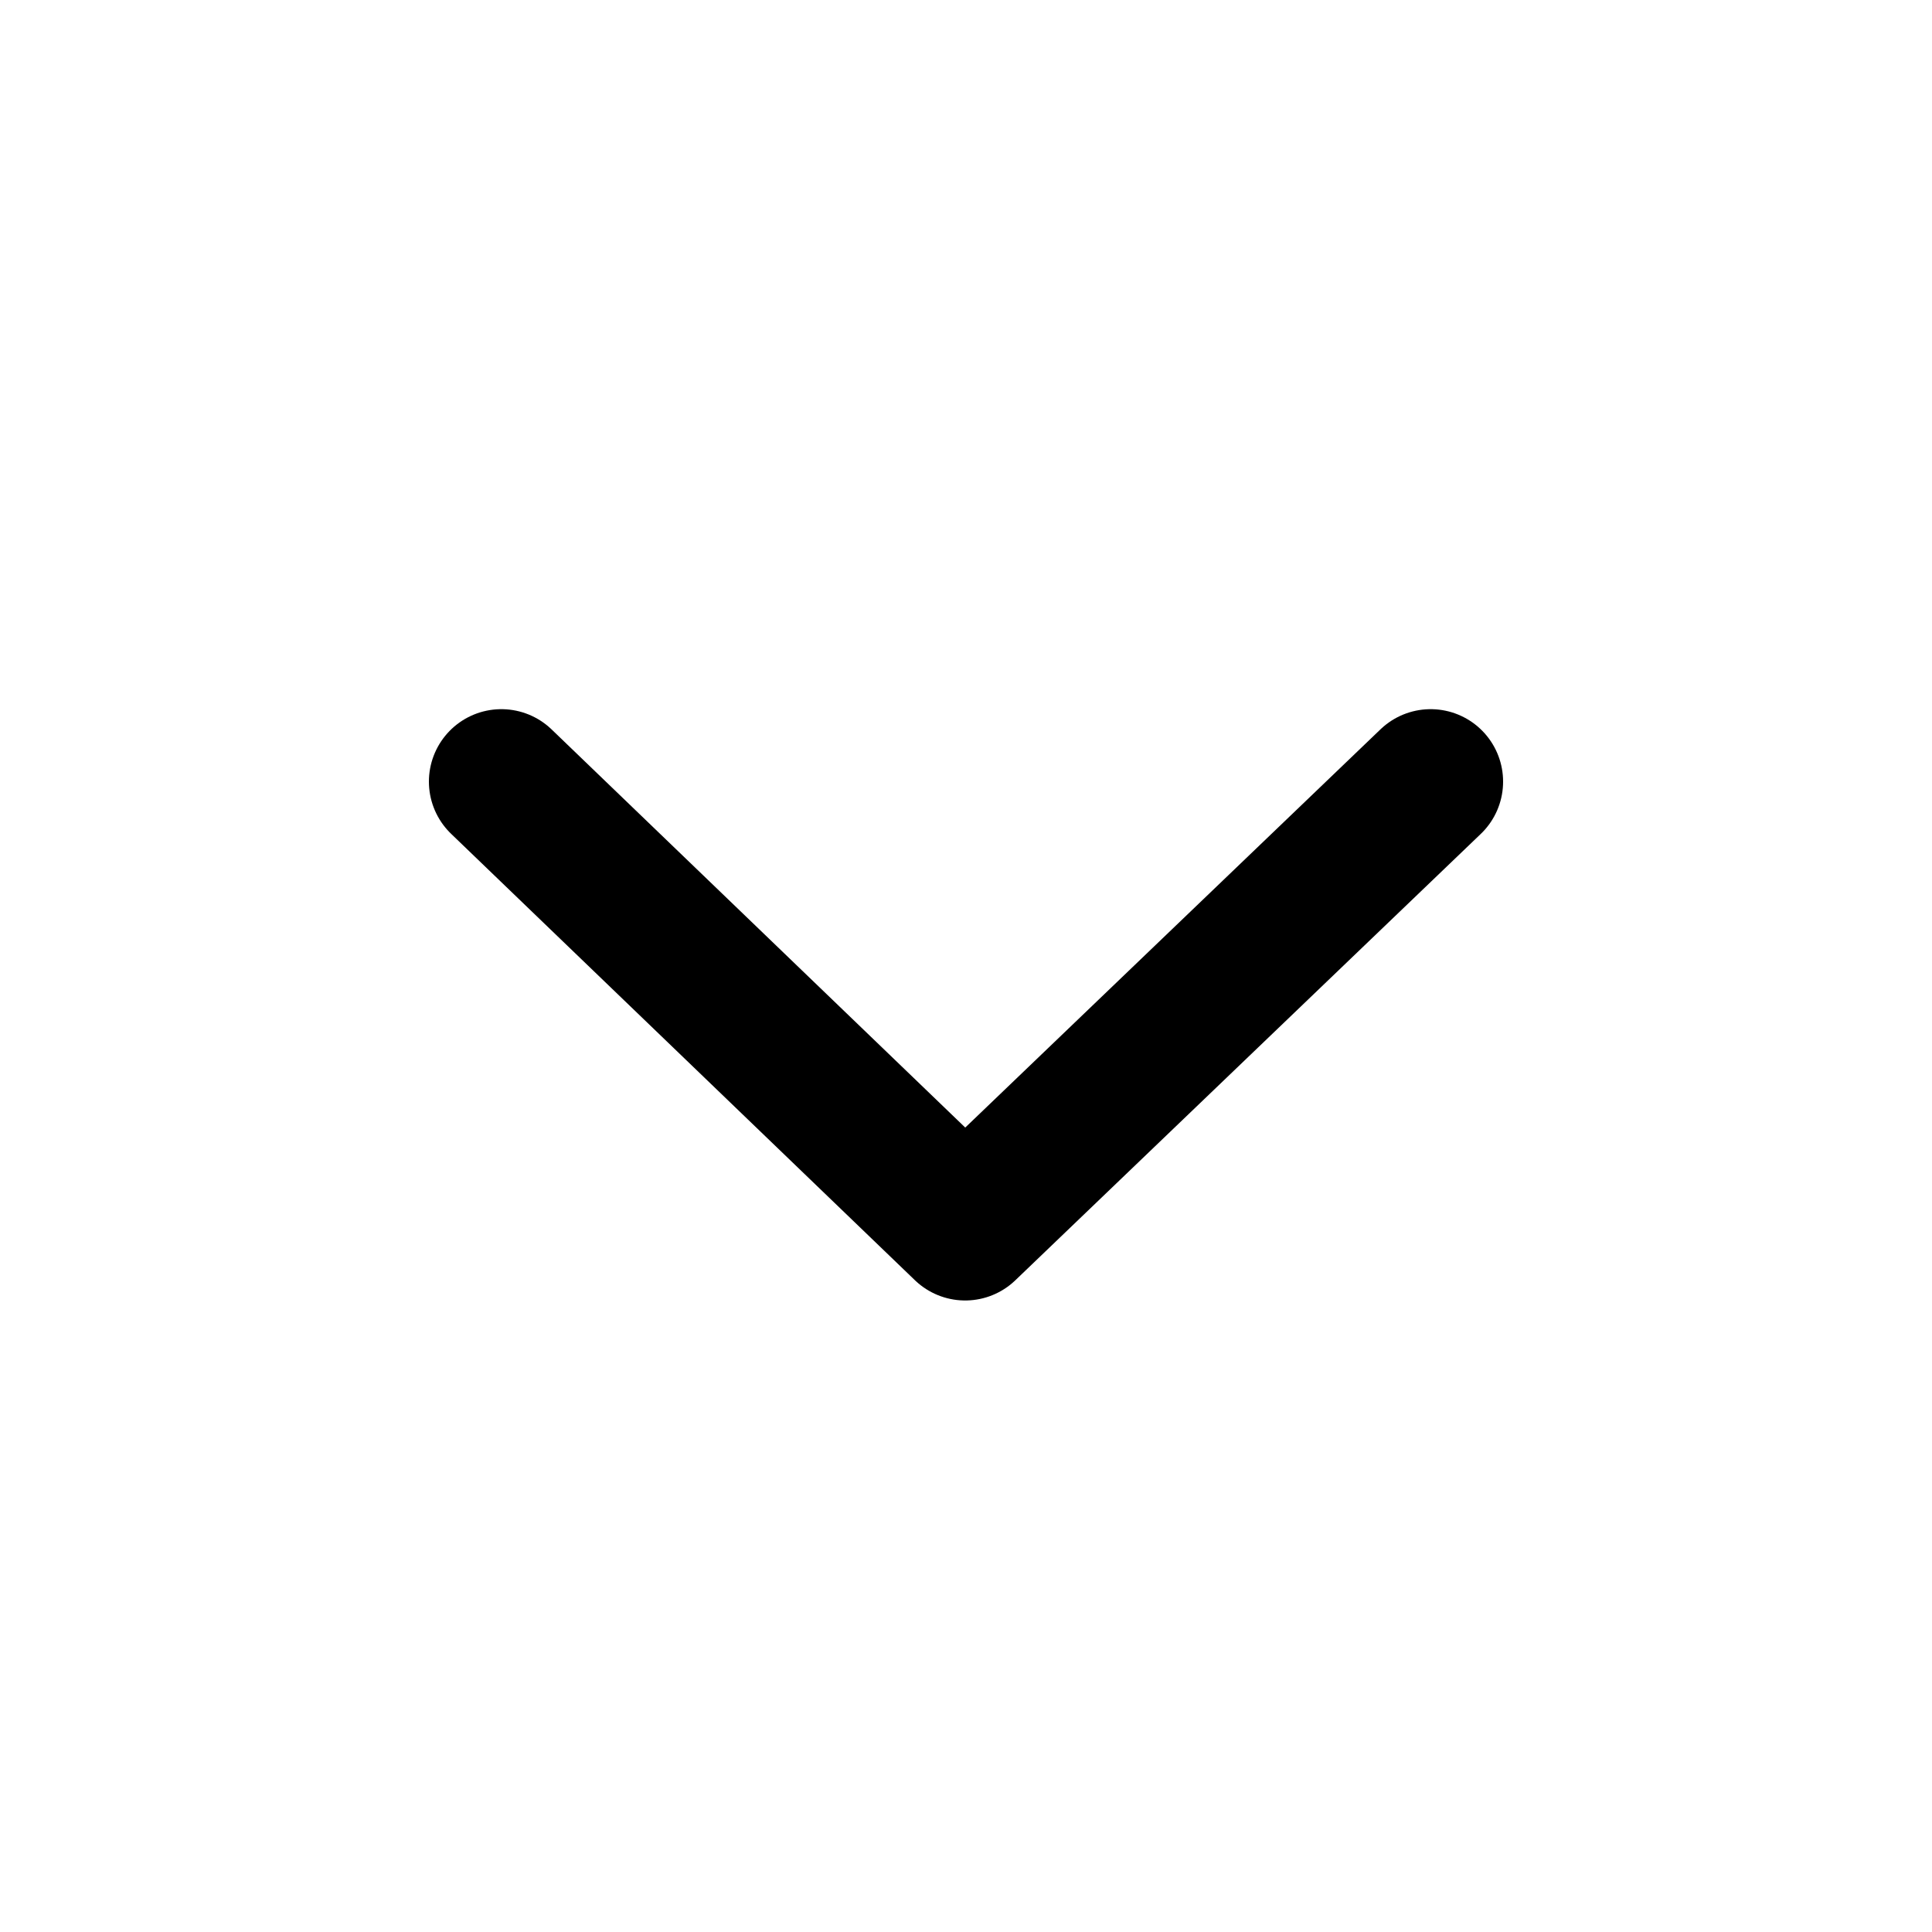
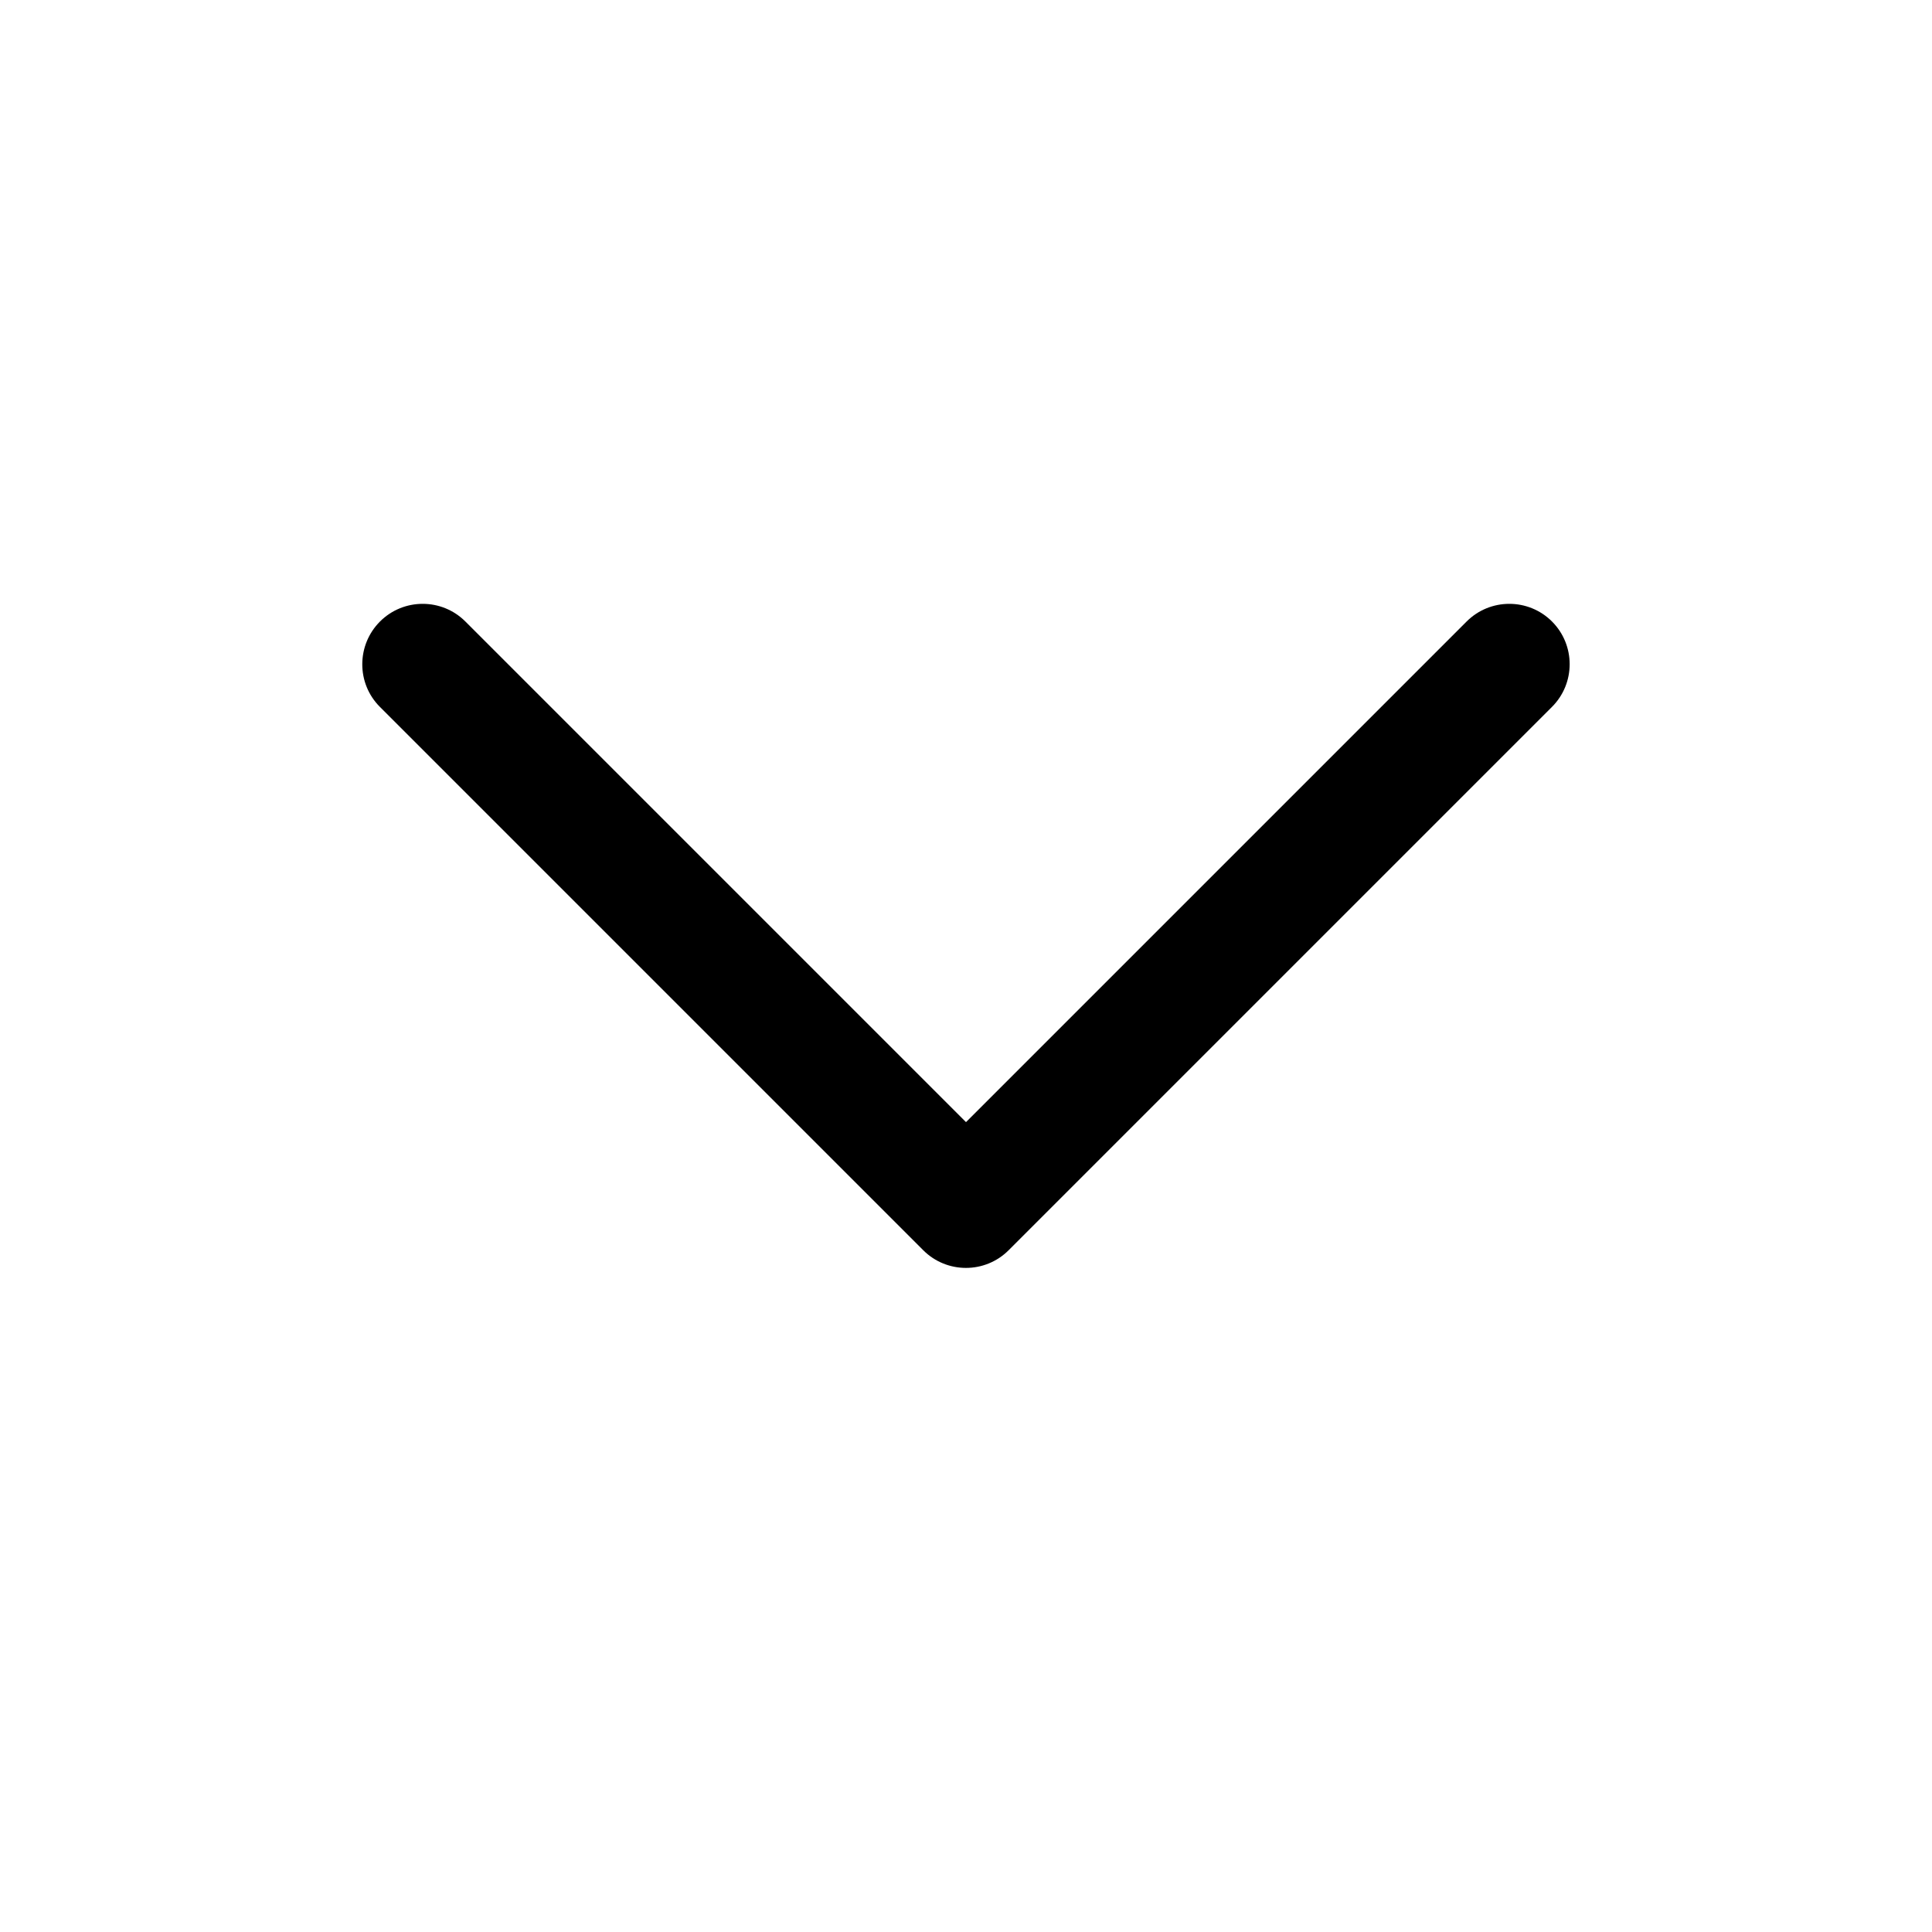
- <svg xmlns="http://www.w3.org/2000/svg" width="16" height="16" viewBox="0 0 16 16" fill="none">
-   <path d="M4.152 6.473L7.993 10.17L11.848 6.473" stroke="black" stroke-width="1.2" stroke-linecap="round" stroke-linejoin="round" />
+ <svg xmlns="http://www.w3.org/2000/svg" width="16" height="16" viewBox="0 0 16 16" fill="currentColor">
+   <path d="M3.146 5.854L7.646 10.354C7.841 10.549 8.158 10.549 8.353 10.354L12.853 5.854C13.048 5.659 13.048 5.342 12.853 5.147C12.658 4.952 12.341 4.952 12.146 5.147L8 9.293L3.854 5.147C3.659 4.952 3.342 4.952 3.147 5.147C2.952 5.342 2.951 5.659 3.146 5.854Z" />
</svg>
